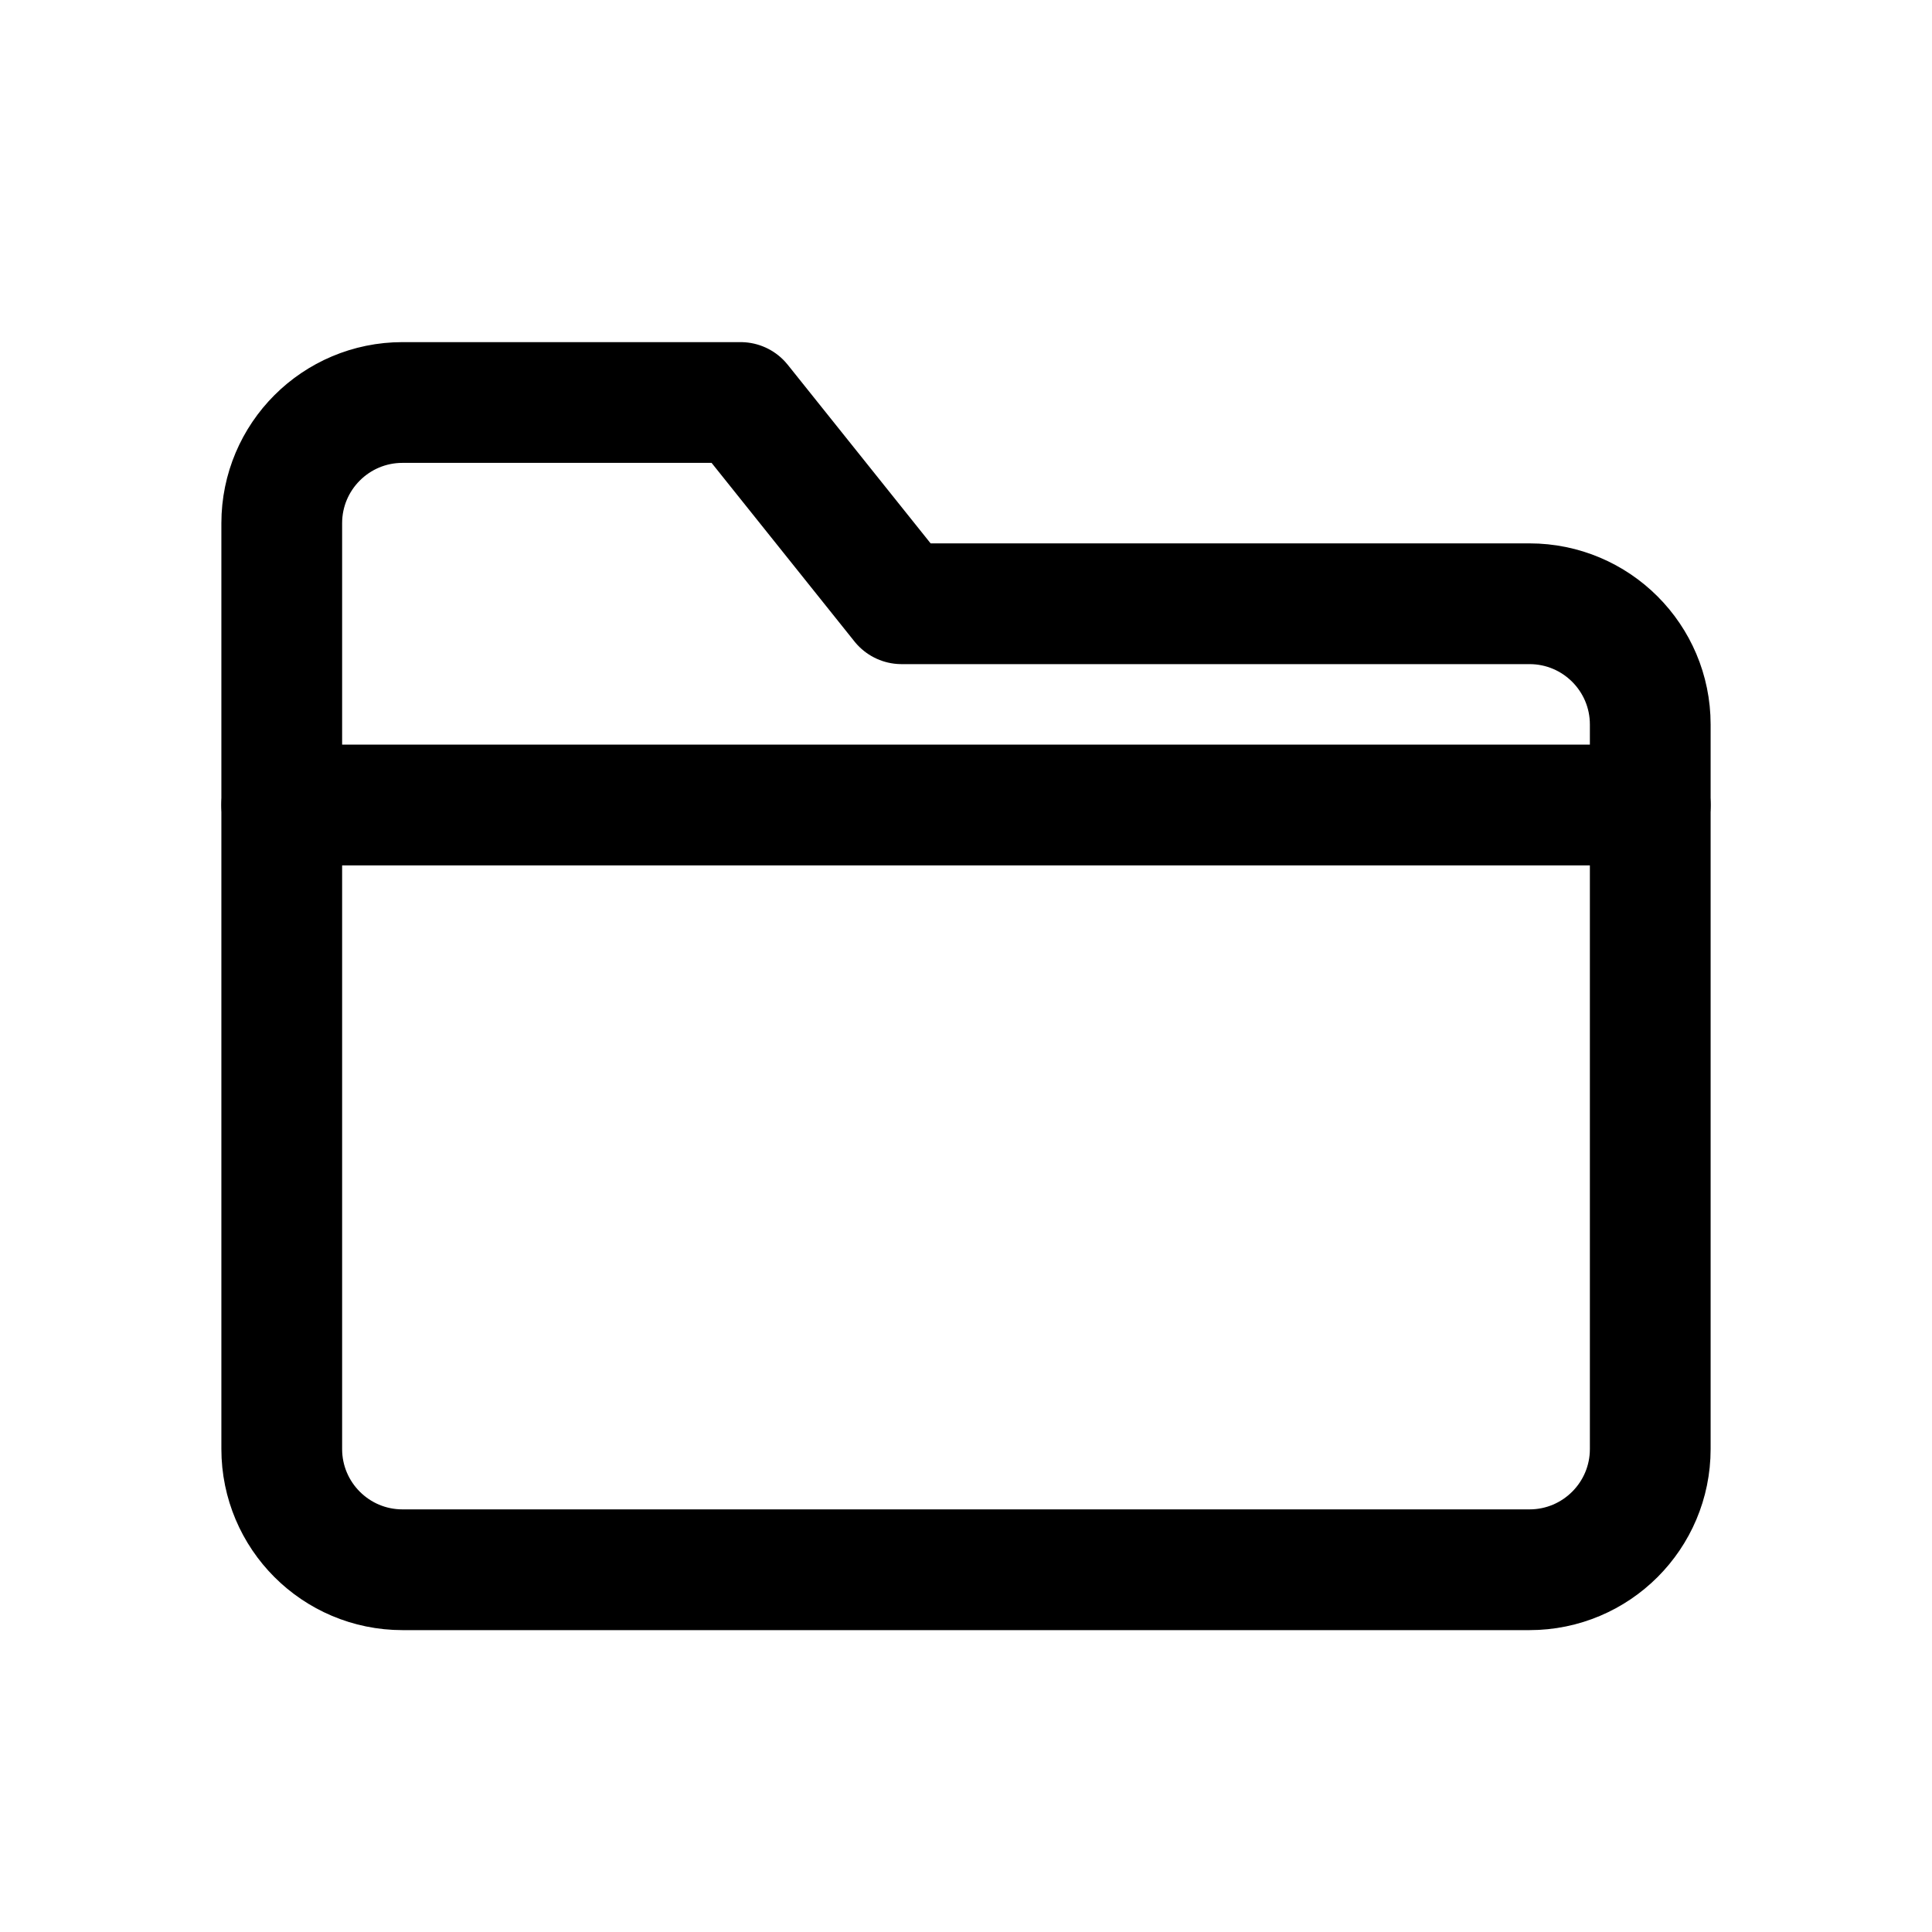
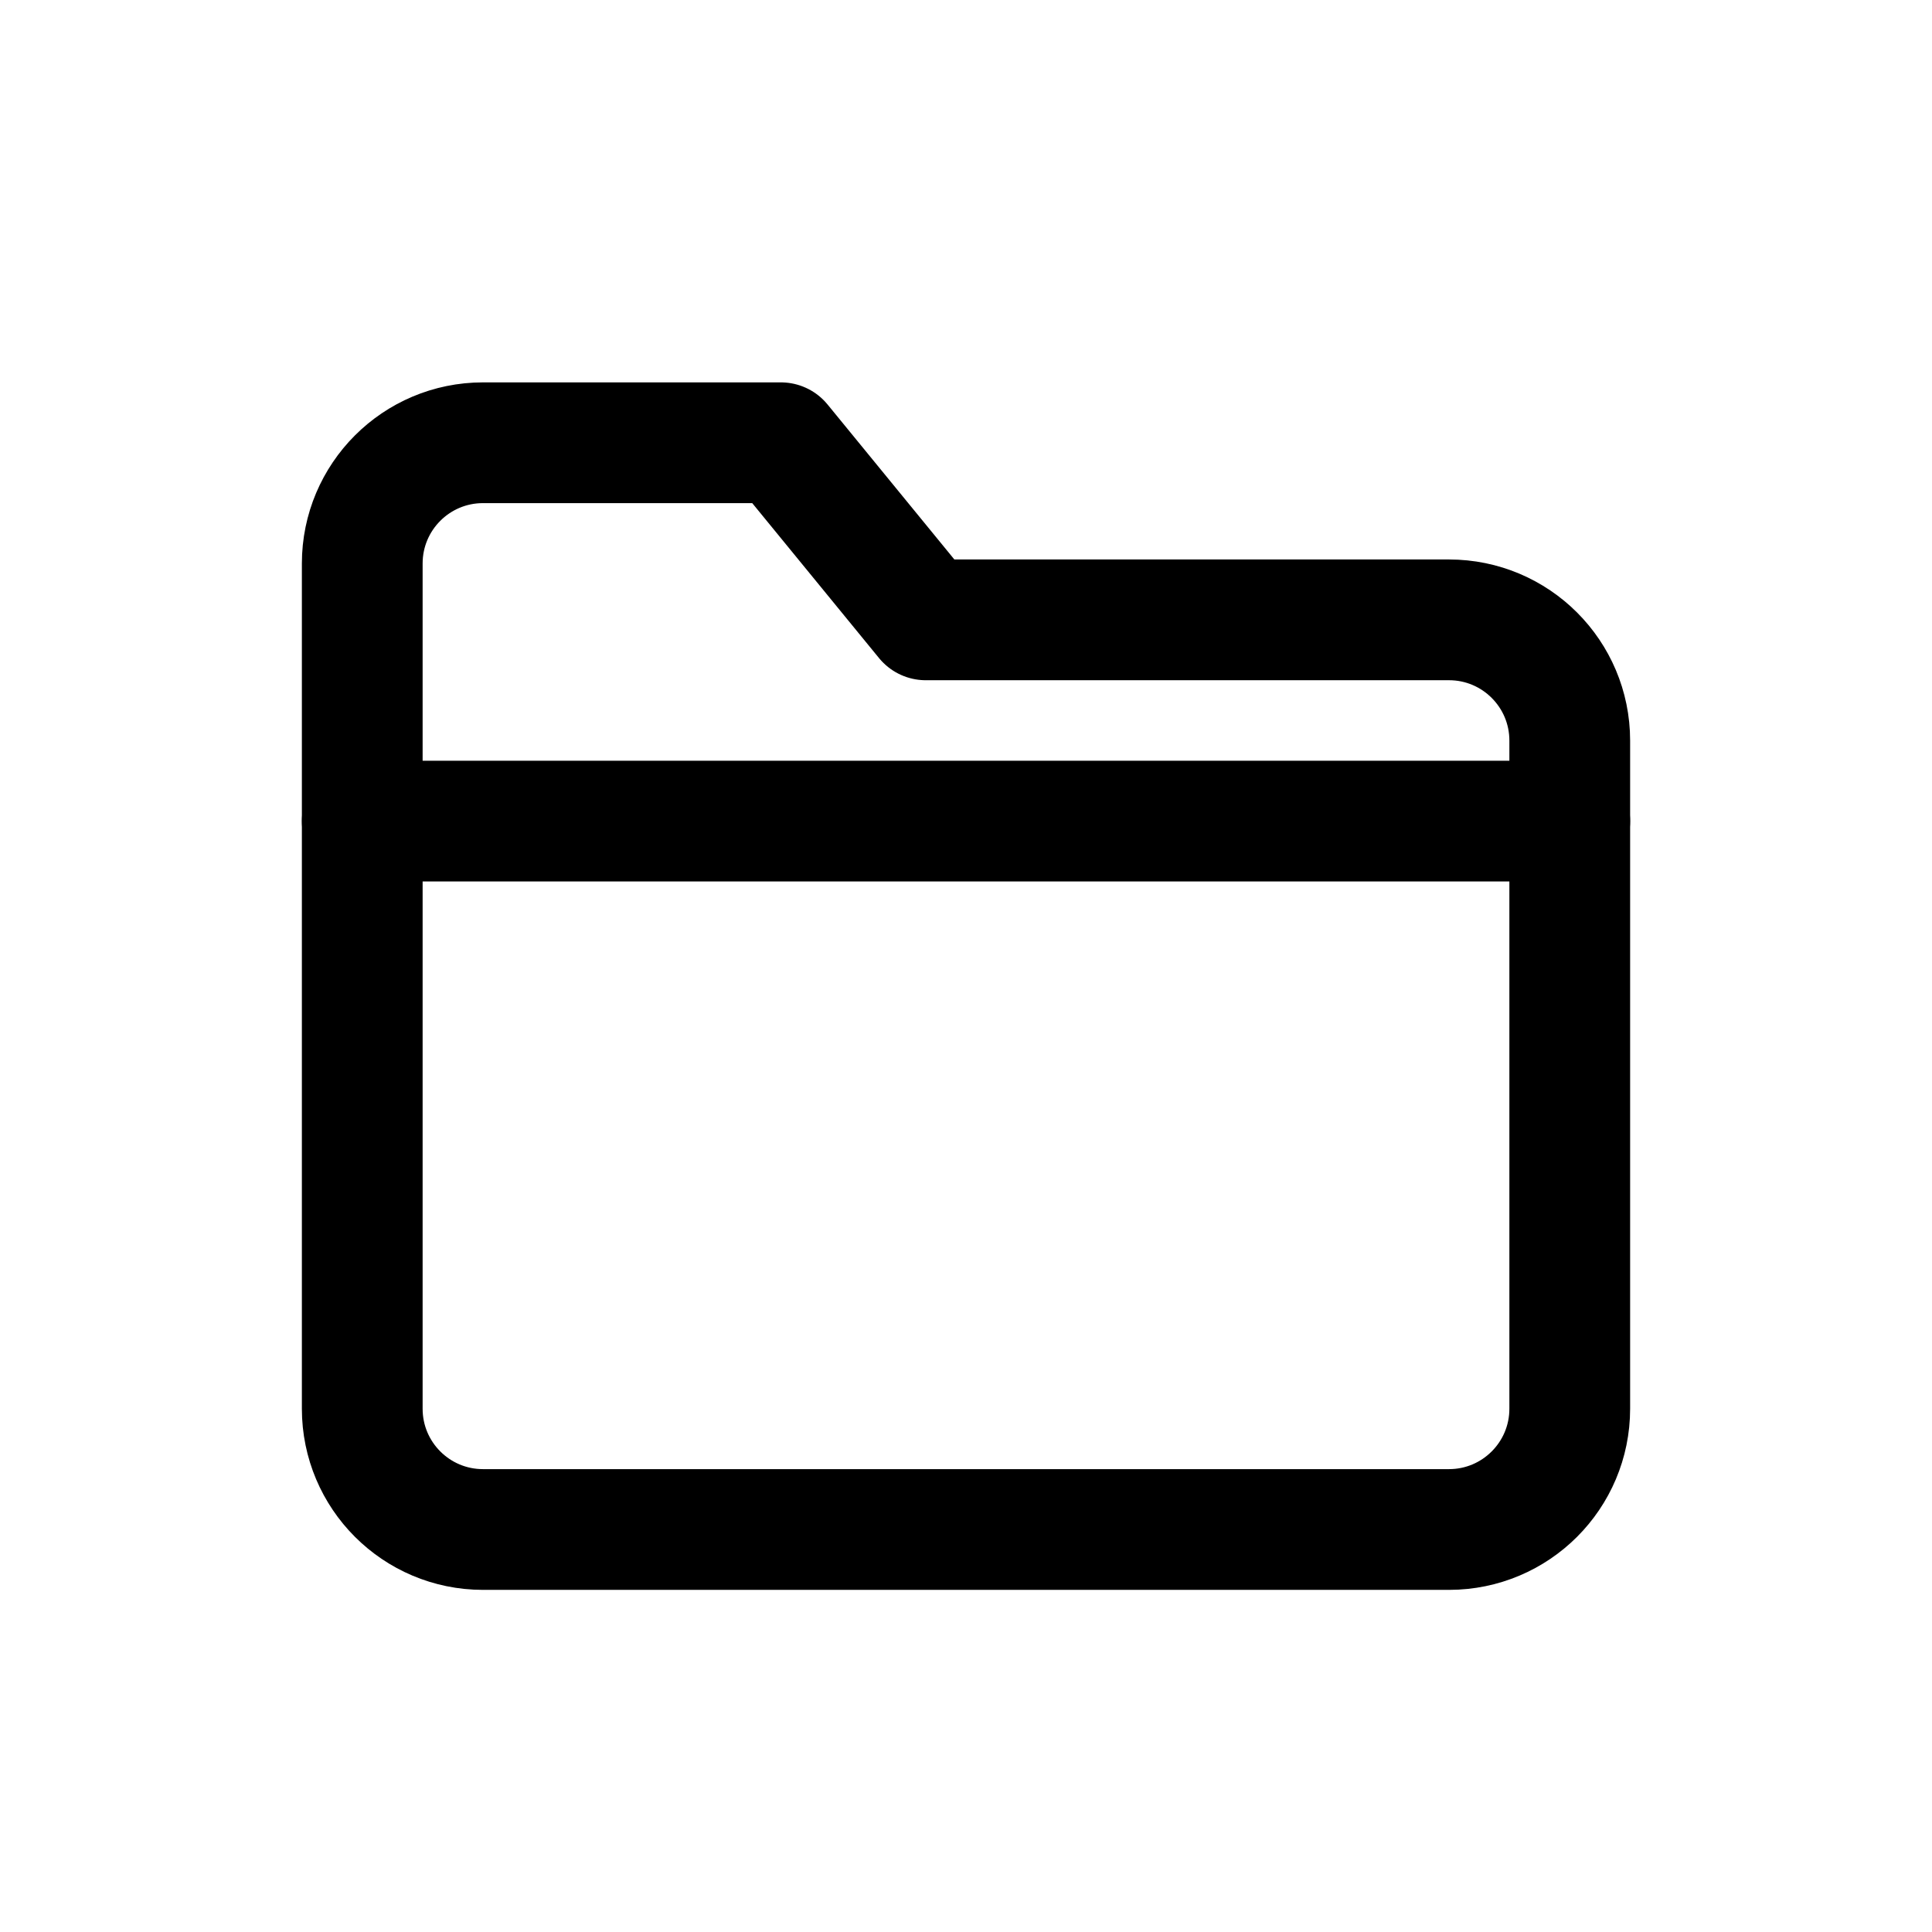
<svg xmlns="http://www.w3.org/2000/svg" width="24" height="24" viewBox="0 0 24 24">
-   <path d="M3.5 6.5a1.5 1.5 0 0 1 1.5-1.5h4.2l2 2.5H19a1.5 1.5 0 0 1 1.5 1.5v9a1.5 1.5 0 0 1-1.5 1.5H5a1.5 1.5 0 0 1-1.5-1.5z" fill="none" stroke="#000000" stroke-width="1.5" stroke-linecap="round" stroke-linejoin="round" />
-   <path d="M3.5 10h17" fill="none" stroke="#000000" stroke-width="1.5" stroke-linecap="round" stroke-linejoin="round" />
+   <path d="M4.5 7a1.5 1.5 0 0 1 1.5-1.5h3.7l1.8 2.2H18a1.5 1.5 0 0 1 1.5 1.5v8.3A1.5 1.5 0 0 1 18 19H6a1.5 1.5 0 0 1-1.5-1.5z" fill="none" stroke="#000000" stroke-width="1.5" stroke-linecap="round" stroke-linejoin="round" />
+   <path d="M4.5 10.2h15" fill="none" stroke="#000000" stroke-width="1.5" stroke-linecap="round" stroke-linejoin="round" />
</svg>
